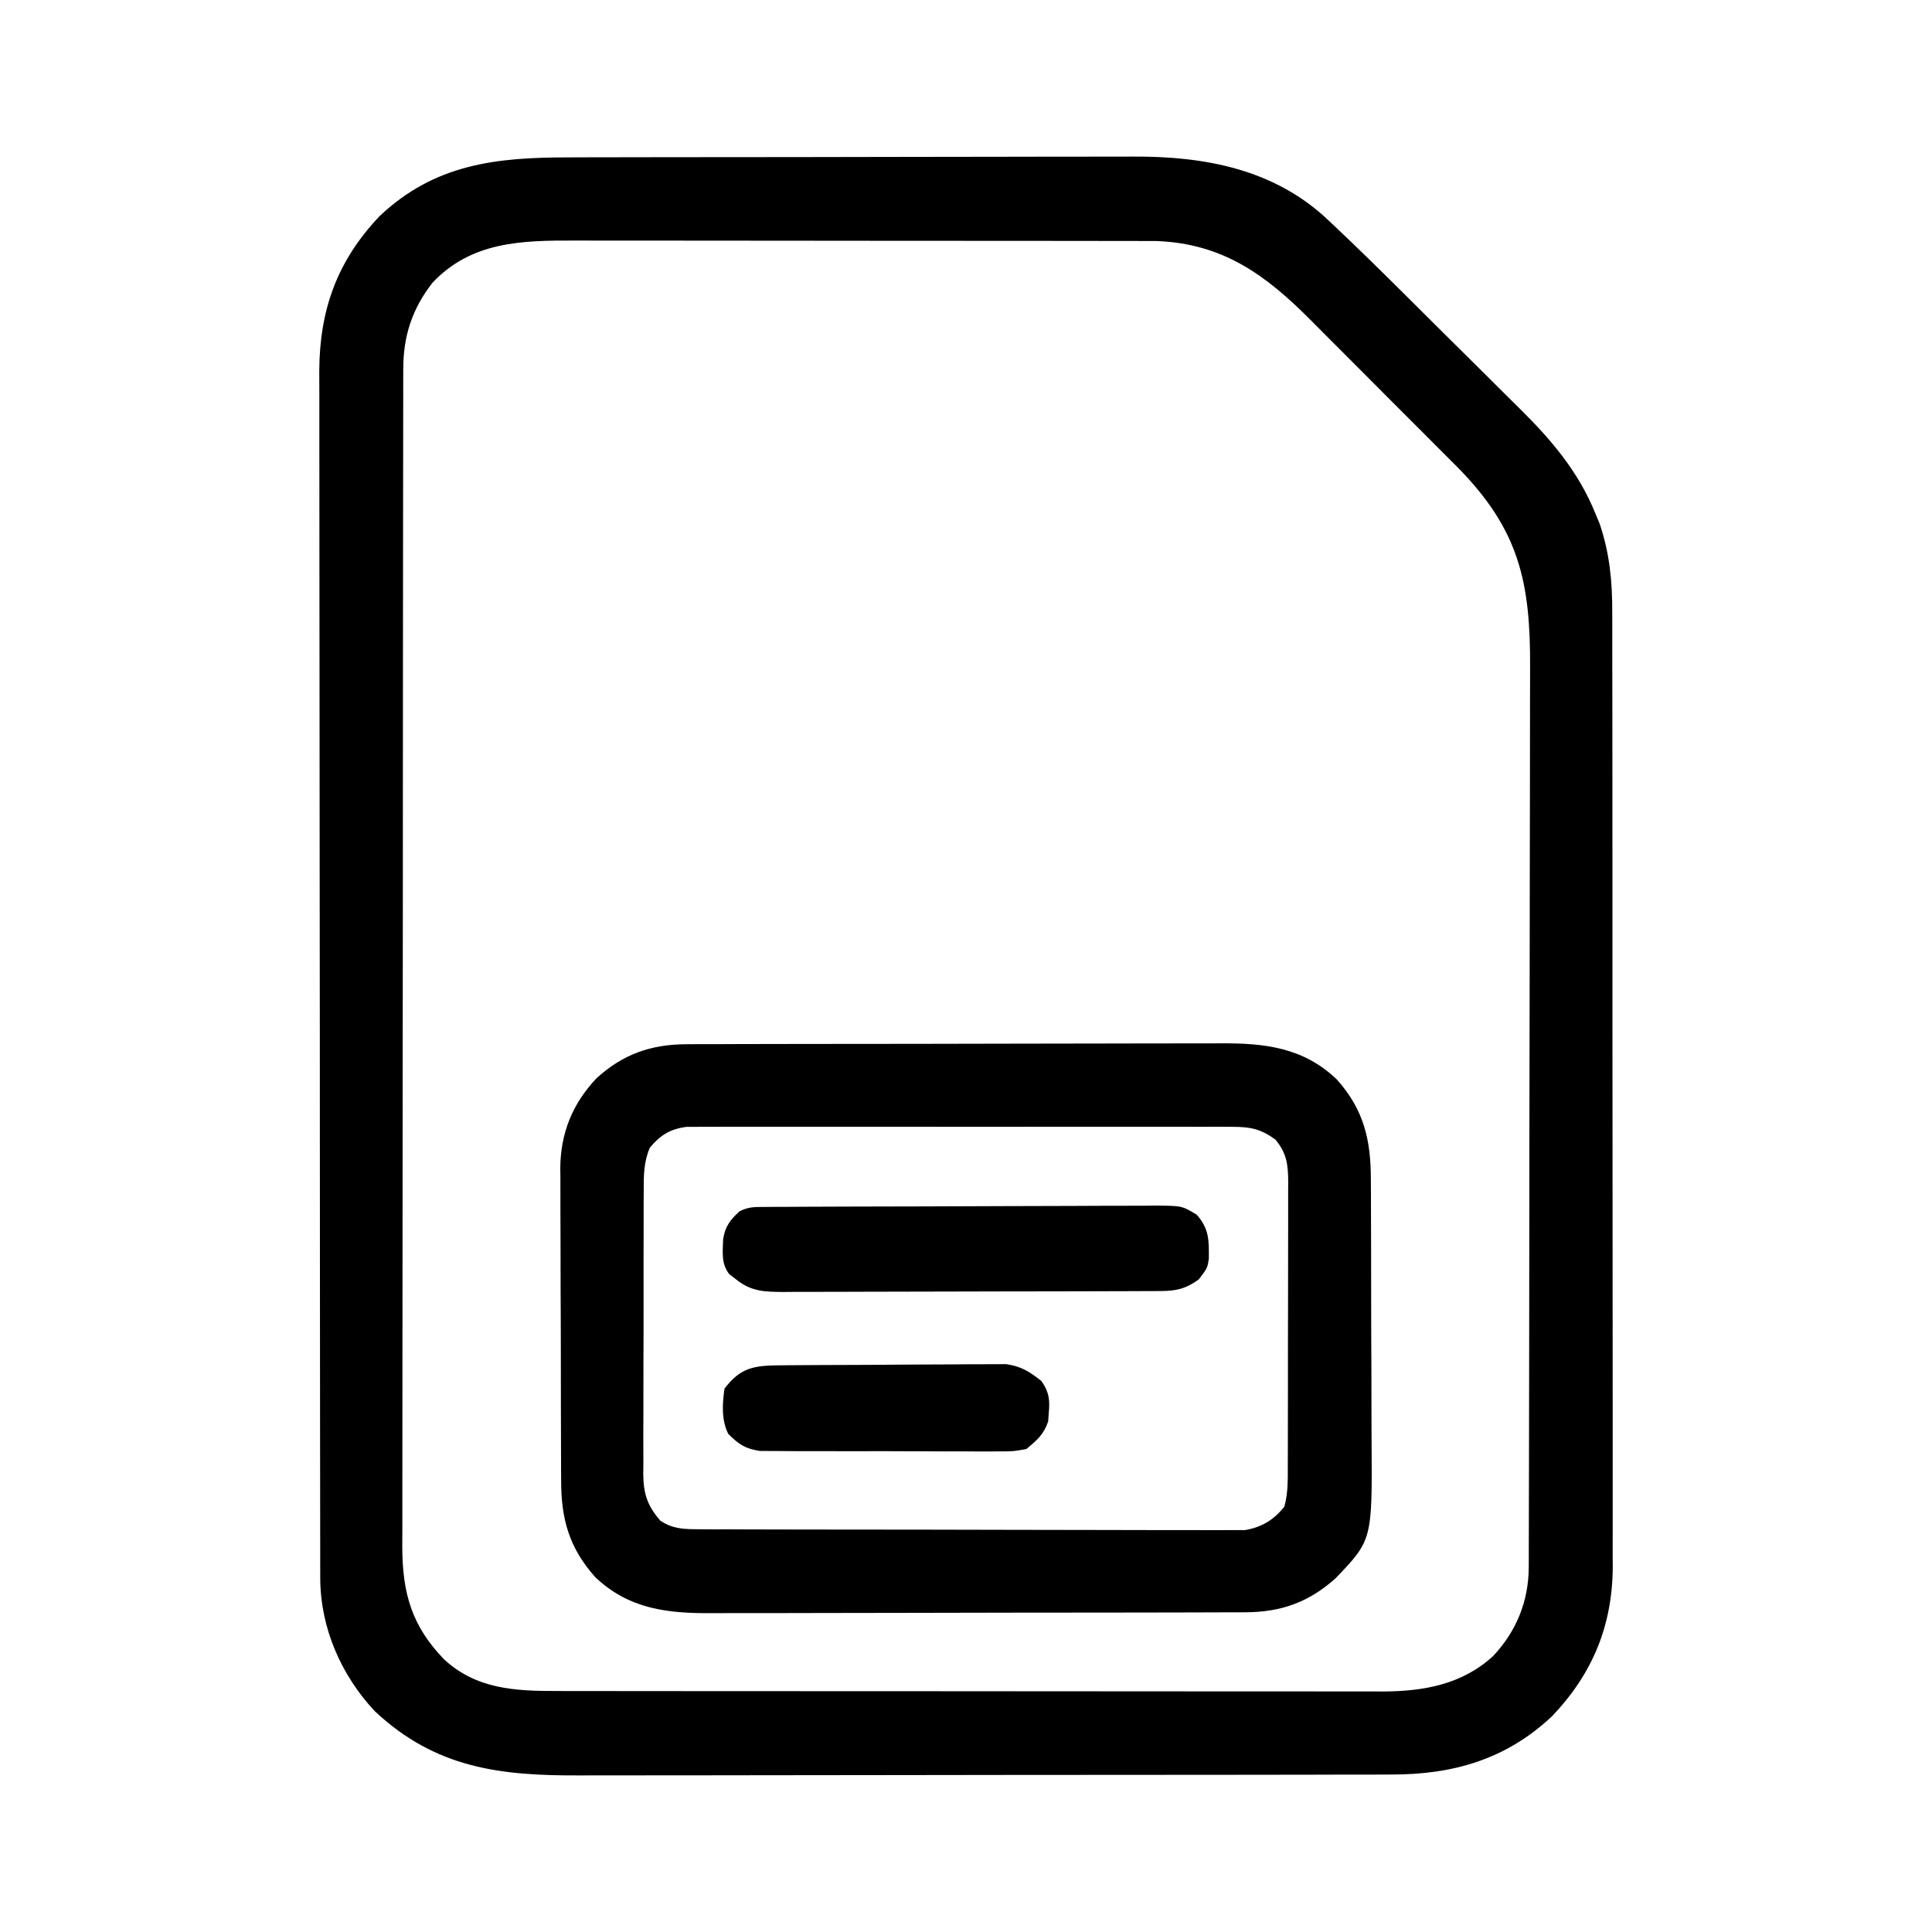
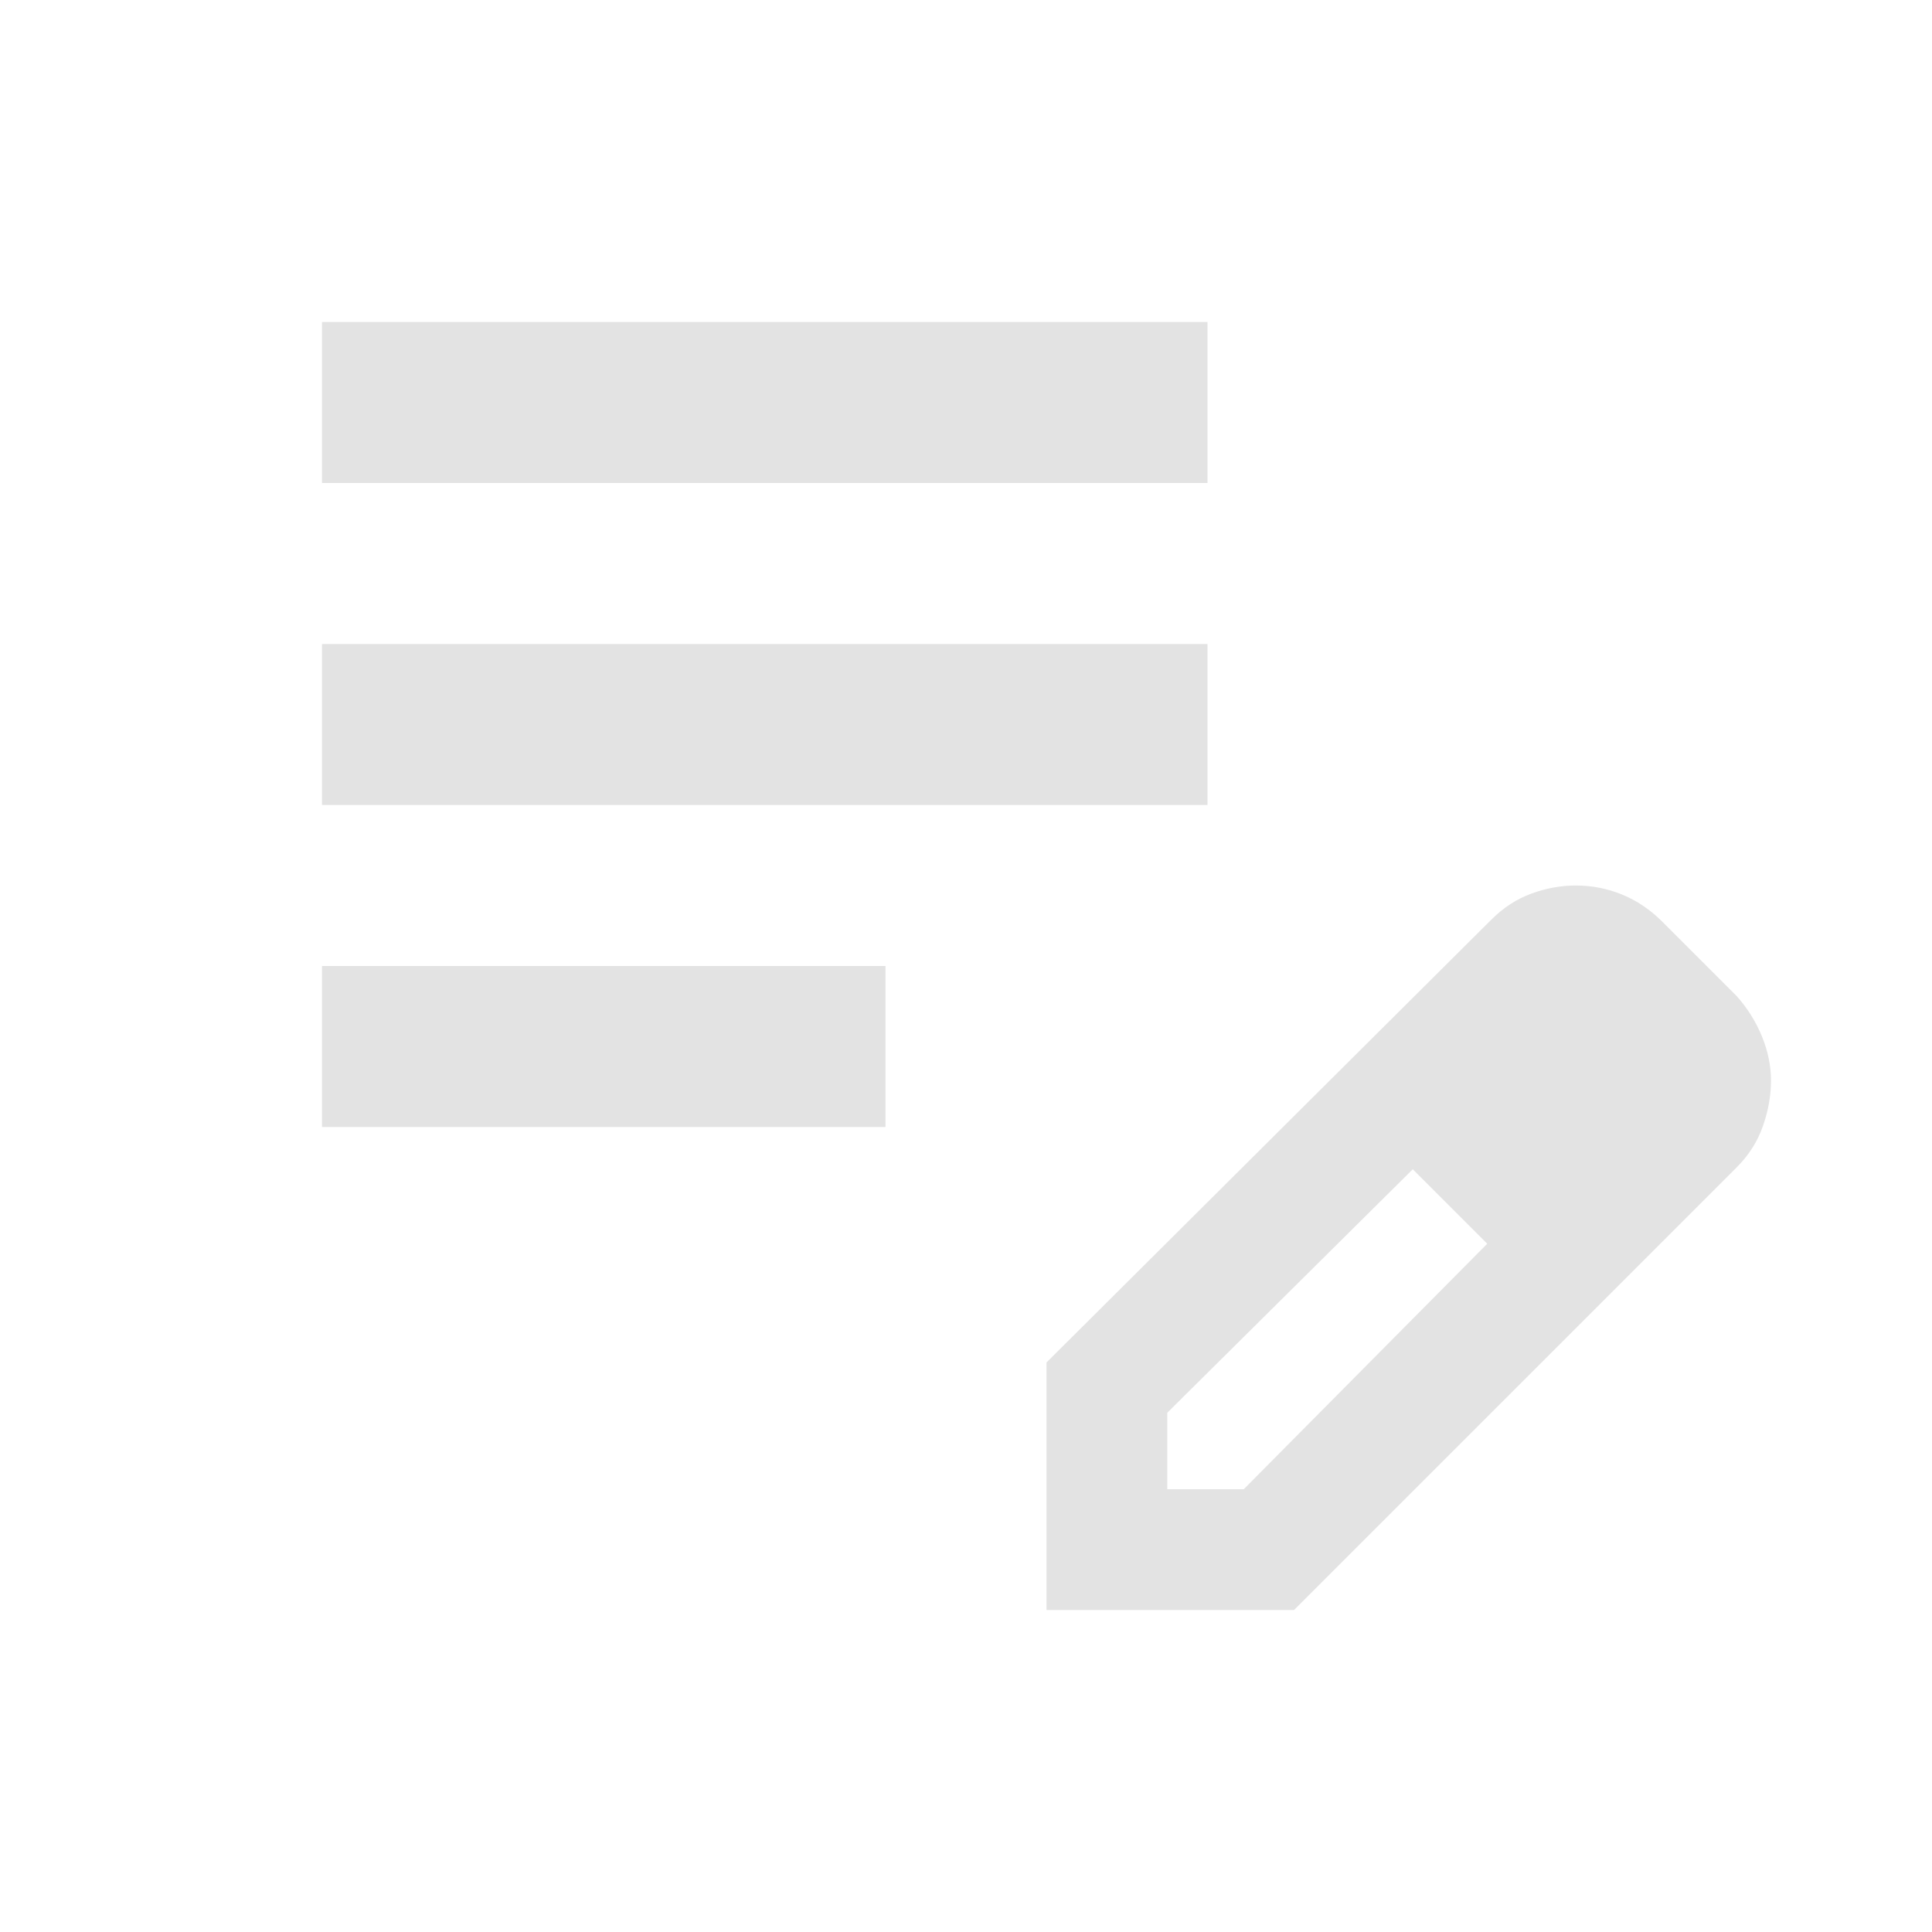
- <svg xmlns="http://www.w3.org/2000/svg" version="1.1" width="512" height="512" fill="gray">
-   <path d="M0 0 C1.778 -0.006 3.557 -0.013 5.335 -0.02 C10.144 -0.038 14.952 -0.043 19.76 -0.044 C22.772 -0.045 25.783 -0.05 28.795 -0.055 C39.324 -0.073 49.853 -0.082 60.381 -0.08 C70.16 -0.079 79.937 -0.1 89.716 -0.132 C98.14 -0.158 106.564 -0.168 114.988 -0.167 C120.006 -0.167 125.025 -0.172 130.043 -0.194 C134.769 -0.213 139.495 -0.213 144.222 -0.198 C145.944 -0.196 147.666 -0.201 149.387 -0.213 C168.49 -0.34 187.121 3.076 201.443 16.753 C202.001 17.277 202.558 17.8 203.132 18.34 C209.231 24.096 215.208 29.977 221.156 35.888 C221.731 36.459 222.306 37.03 222.898 37.619 C225.931 40.63 228.96 43.645 231.987 46.663 C235.082 49.746 238.188 52.818 241.296 55.887 C243.719 58.283 246.133 60.688 248.544 63.096 C249.685 64.232 250.829 65.365 251.976 66.494 C260.386 74.774 267.659 83.32 272.132 94.416 C272.51 95.326 272.888 96.236 273.277 97.173 C275.911 105.047 276.611 112.377 276.581 120.656 C276.584 121.77 276.588 122.884 276.592 124.032 C276.602 127.749 276.598 131.466 276.594 135.182 C276.599 137.854 276.604 140.525 276.61 143.197 C276.623 149.691 276.625 156.185 276.622 162.679 C276.62 167.96 276.622 173.241 276.626 178.523 C276.627 179.276 276.628 180.029 276.628 180.805 C276.629 182.335 276.631 183.865 276.632 185.394 C276.643 199.729 276.641 214.063 276.634 228.398 C276.629 241.493 276.641 254.589 276.66 267.685 C276.679 281.15 276.687 294.616 276.683 308.082 C276.682 315.634 276.684 323.186 276.698 330.738 C276.71 337.168 276.711 343.598 276.699 350.028 C276.693 353.305 276.694 356.581 276.704 359.858 C276.715 363.42 276.707 366.982 276.694 370.544 C276.701 371.565 276.709 372.586 276.716 373.638 C276.601 389.13 271.376 401.776 260.738 413.001 C248.54 424.549 234.377 428.614 217.886 428.558 C216.884 428.562 215.882 428.567 214.85 428.572 C211.519 428.584 208.188 428.583 204.856 428.581 C202.457 428.587 200.058 428.594 197.659 428.601 C191.833 428.617 186.007 428.624 180.181 428.625 C175.44 428.626 170.699 428.63 165.957 428.636 C152.484 428.654 139.012 428.663 125.539 428.661 C124.814 428.661 124.089 428.661 123.342 428.661 C122.253 428.661 122.253 428.661 121.142 428.661 C109.391 428.66 97.64 428.679 85.889 428.707 C73.793 428.736 61.697 428.75 49.601 428.748 C42.822 428.748 36.043 428.753 29.264 428.775 C22.883 428.794 16.502 428.794 10.121 428.78 C7.79 428.777 5.458 428.782 3.127 428.794 C-18.142 428.898 -35.21 426.904 -51.356 411.771 C-60.325 402.199 -65.795 389.613 -65.812 376.461 C-65.815 375.288 -65.819 374.115 -65.823 372.907 C-65.822 371.622 -65.822 370.338 -65.821 369.014 C-65.823 367.632 -65.826 366.251 -65.83 364.869 C-65.838 361.073 -65.839 357.276 -65.84 353.48 C-65.842 349.385 -65.85 345.29 -65.856 341.195 C-65.87 332.24 -65.876 323.285 -65.88 314.331 C-65.883 308.737 -65.887 303.144 -65.892 297.55 C-65.904 282.058 -65.914 266.567 -65.918 251.075 C-65.918 250.083 -65.918 249.092 -65.918 248.07 C-65.919 247.077 -65.919 246.083 -65.919 245.059 C-65.92 243.045 -65.92 241.032 -65.92 239.018 C-65.921 238.019 -65.921 237.02 -65.921 235.991 C-65.925 219.814 -65.942 203.636 -65.966 187.459 C-65.99 170.843 -66.002 154.227 -66.003 137.611 C-66.004 128.285 -66.01 118.959 -66.028 109.632 C-66.043 101.689 -66.048 93.745 -66.04 85.802 C-66.036 81.752 -66.037 77.702 -66.051 73.652 C-66.064 69.938 -66.063 66.223 -66.051 62.509 C-66.048 60.543 -66.06 58.577 -66.072 56.61 C-65.982 40.352 -61.342 27.445 -50.098 15.58 C-35.498 1.758 -19.222 -0.013 0 0 Z M-36.075 33.228 C-41.453 40.137 -43.801 47.322 -43.812 56 C-43.815 57.147 -43.819 58.293 -43.823 59.474 C-43.822 60.729 -43.822 61.984 -43.821 63.277 C-43.823 64.627 -43.826 65.977 -43.83 67.327 C-43.838 71.036 -43.839 74.745 -43.84 78.454 C-43.842 82.455 -43.85 86.456 -43.856 90.457 C-43.87 99.205 -43.876 107.953 -43.88 116.701 C-43.883 122.164 -43.887 127.628 -43.892 133.091 C-43.904 148.221 -43.914 163.351 -43.918 178.481 C-43.918 179.449 -43.918 180.417 -43.918 181.415 C-43.919 182.385 -43.919 183.356 -43.919 184.355 C-43.92 186.322 -43.92 188.289 -43.92 190.255 C-43.921 191.231 -43.921 192.206 -43.921 193.211 C-43.925 209.015 -43.942 224.818 -43.966 240.622 C-43.989 256.851 -44.002 273.081 -44.003 289.31 C-44.004 298.421 -44.01 307.531 -44.028 316.642 C-44.043 324.4 -44.048 332.158 -44.04 339.917 C-44.036 343.873 -44.037 347.83 -44.051 351.787 C-44.064 355.413 -44.063 359.04 -44.051 362.666 C-44.048 364.59 -44.06 366.514 -44.072 368.438 C-44.003 380.609 -41.529 389.2 -33.016 398.013 C-24.459 405.964 -14.149 406.444 -2.946 406.424 C-1.984 406.427 -1.021 406.429 -0.029 406.431 C3.187 406.437 6.404 406.437 9.62 406.436 C11.93 406.439 14.24 406.442 16.55 406.446 C22.818 406.455 29.087 406.457 35.356 406.458 C39.274 406.458 43.192 406.461 47.11 406.463 C60.077 406.472 73.045 406.477 86.012 406.476 C87.06 406.476 87.06 406.476 88.129 406.476 C89.177 406.476 89.177 406.476 90.247 406.476 C101.576 406.475 112.905 406.485 124.233 406.499 C135.88 406.513 147.526 406.52 159.172 406.519 C165.705 406.519 172.237 406.522 178.77 406.533 C184.916 406.542 191.061 406.542 197.206 406.535 C199.458 406.534 201.71 406.536 203.961 406.542 C207.043 406.55 210.124 406.545 213.205 406.538 C214.089 406.543 214.974 406.548 215.885 406.553 C226.724 406.494 236.815 404.669 245.007 397.166 C251.204 390.586 254.434 382.57 254.454 373.573 C254.461 372.185 254.461 372.185 254.468 370.77 C254.467 369.762 254.467 368.755 254.467 367.716 C254.473 366.1 254.473 366.1 254.478 364.452 C254.489 360.836 254.493 357.219 254.497 353.603 C254.503 351.013 254.51 348.422 254.517 345.832 C254.536 338.053 254.547 330.275 254.555 322.496 C254.56 318.829 254.565 315.161 254.57 311.494 C254.587 299.296 254.602 287.097 254.609 274.898 C254.611 271.735 254.613 268.571 254.615 265.407 C254.615 264.621 254.616 263.835 254.616 263.025 C254.625 250.298 254.65 237.571 254.683 224.844 C254.716 211.764 254.734 198.684 254.737 185.604 C254.739 178.266 254.748 170.927 254.773 163.589 C254.797 156.681 254.801 149.774 254.791 142.866 C254.79 140.336 254.796 137.807 254.81 135.277 C254.927 112.565 251.914 98.729 235.679 82.217 C233.891 80.419 232.096 78.628 230.3 76.837 C229.034 75.566 227.767 74.294 226.501 73.022 C223.859 70.372 221.212 67.727 218.561 65.085 C215.183 61.72 211.822 58.338 208.465 54.952 C205.858 52.326 203.242 49.71 200.623 47.097 C199.38 45.855 198.141 44.609 196.905 43.361 C184.792 31.143 173.404 22.788 155.677 22.162 C154.429 22.16 153.181 22.159 151.895 22.157 C151.193 22.155 150.491 22.152 149.768 22.15 C147.439 22.144 145.11 22.144 142.781 22.145 C141.102 22.142 139.422 22.139 137.743 22.135 C133.197 22.126 128.652 22.124 124.106 22.123 C121.262 22.123 118.419 22.12 115.575 22.118 C105.643 22.109 95.711 22.104 85.779 22.105 C76.538 22.106 67.298 22.095 58.057 22.079 C50.108 22.066 42.158 22.061 34.209 22.062 C29.468 22.062 24.727 22.059 19.986 22.049 C15.526 22.039 11.066 22.039 6.606 22.046 C4.975 22.047 3.344 22.045 1.713 22.039 C-12.441 21.989 -25.778 22.295 -36.075 33.228 Z " fill="#000000" transform="translate(150.6802,41.70947)" />
-   <path d="M0 0 C0.99 -0.007 0.99 -0.007 1.999 -0.014 C4.191 -0.026 6.382 -0.025 8.573 -0.023 C10.153 -0.029 11.732 -0.036 13.311 -0.043 C17.588 -0.061 21.865 -0.066 26.142 -0.067 C28.819 -0.069 31.495 -0.073 34.171 -0.078 C43.521 -0.097 52.87 -0.105 62.22 -0.103 C70.915 -0.102 79.609 -0.123 88.304 -0.155 C95.786 -0.181 103.267 -0.192 110.748 -0.19 C115.209 -0.19 119.67 -0.195 124.131 -0.217 C128.331 -0.236 132.53 -0.236 136.729 -0.222 C138.263 -0.22 139.796 -0.224 141.33 -0.236 C153.182 -0.324 163.479 0.825 172.363 9.346 C179.531 17.361 181.384 25.386 181.373 35.884 C181.379 36.823 181.386 37.762 181.393 38.73 C181.412 41.82 181.416 44.911 181.418 48.002 C181.424 50.163 181.431 52.323 181.438 54.484 C181.45 59.01 181.454 63.536 181.453 68.061 C181.452 73.839 181.48 79.616 181.514 85.394 C181.537 89.857 181.541 94.32 181.539 98.783 C181.542 100.911 181.551 103.04 181.566 105.169 C181.74 131.397 181.74 131.397 172.004 141.549 C164.979 147.831 157.648 150.508 148.164 150.535 C147.504 150.539 146.845 150.544 146.165 150.549 C143.974 150.561 141.782 150.56 139.591 150.558 C138.012 150.564 136.432 150.571 134.853 150.578 C130.576 150.596 126.299 150.601 122.022 150.602 C119.346 150.603 116.669 150.608 113.993 150.613 C104.643 150.631 95.294 150.64 85.944 150.638 C77.249 150.637 68.555 150.658 59.86 150.69 C52.378 150.716 44.897 150.726 37.416 150.725 C32.955 150.725 28.494 150.73 24.033 150.751 C19.834 150.771 15.635 150.771 11.435 150.756 C9.901 150.754 8.368 150.759 6.834 150.771 C-5.022 150.859 -15.305 149.705 -24.199 141.193 C-31.119 133.44 -33.219 125.78 -33.208 115.565 C-33.215 114.605 -33.222 113.645 -33.229 112.656 C-33.248 109.49 -33.252 106.324 -33.254 103.158 C-33.26 100.949 -33.267 98.739 -33.274 96.53 C-33.286 91.9 -33.29 87.27 -33.289 82.639 C-33.288 76.724 -33.316 70.809 -33.35 64.893 C-33.372 60.329 -33.376 55.765 -33.375 51.201 C-33.378 49.021 -33.386 46.841 -33.402 44.661 C-33.422 41.603 -33.416 38.545 -33.404 35.487 C-33.421 34.153 -33.421 34.153 -33.438 32.791 C-33.346 23.506 -30.212 15.761 -23.84 9.021 C-16.882 2.671 -9.457 0.027 0 0 Z M-9.705 27.409 C-11.344 31.272 -11.345 34.877 -11.322 39.002 C-11.329 39.87 -11.336 40.739 -11.343 41.635 C-11.361 44.501 -11.357 47.366 -11.352 50.232 C-11.356 52.229 -11.361 54.225 -11.367 56.221 C-11.376 60.403 -11.374 64.585 -11.364 68.767 C-11.352 74.122 -11.373 79.476 -11.402 84.83 C-11.42 88.952 -11.42 93.074 -11.414 97.196 C-11.414 99.17 -11.42 101.144 -11.433 103.118 C-11.447 105.881 -11.437 108.642 -11.42 111.404 C-11.429 112.216 -11.439 113.028 -11.449 113.865 C-11.381 119.096 -10.457 122.167 -6.918 126.267 C-3.521 128.493 -0.637 128.523 3.369 128.535 C4.662 128.543 5.954 128.552 7.286 128.561 C8.717 128.56 10.147 128.559 11.578 128.558 C13.086 128.564 14.594 128.571 16.102 128.578 C20.197 128.596 24.292 128.601 28.387 128.602 C30.946 128.603 33.505 128.608 36.064 128.613 C44.993 128.631 53.921 128.64 62.85 128.638 C71.171 128.637 79.491 128.658 87.812 128.69 C94.958 128.716 102.103 128.726 109.249 128.725 C113.516 128.725 117.783 128.73 122.05 128.751 C126.064 128.771 130.077 128.771 134.091 128.756 C135.562 128.754 137.034 128.759 138.505 128.771 C140.517 128.787 142.529 128.775 144.541 128.762 C145.666 128.763 146.791 128.764 147.95 128.765 C152.347 128.066 155.659 126.06 158.44 122.557 C159.452 118.949 159.368 115.348 159.357 111.631 C159.362 110.761 159.367 109.89 159.372 108.993 C159.386 106.117 159.385 103.241 159.383 100.365 C159.387 98.365 159.391 96.365 159.396 94.365 C159.403 90.172 159.403 85.98 159.398 81.788 C159.392 76.417 159.409 71.046 159.432 65.674 C159.447 61.544 159.448 57.413 159.445 53.282 C159.445 51.302 159.45 49.322 159.46 47.341 C159.473 44.572 159.466 41.803 159.454 39.033 C159.462 38.216 159.47 37.399 159.478 36.557 C159.435 31.991 159.128 28.91 156.082 25.267 C152.187 22.431 149.45 21.891 144.668 21.886 C143.373 21.878 142.077 21.87 140.742 21.861 C139.314 21.867 137.886 21.873 136.457 21.879 C134.947 21.875 133.437 21.87 131.928 21.863 C127.833 21.85 123.738 21.855 119.643 21.864 C115.356 21.872 111.068 21.865 106.781 21.86 C99.582 21.855 92.383 21.862 85.184 21.876 C76.862 21.893 68.541 21.887 60.22 21.871 C53.073 21.857 45.927 21.855 38.78 21.863 C34.513 21.868 30.246 21.868 25.978 21.859 C21.966 21.85 17.954 21.856 13.942 21.873 C12.47 21.877 10.998 21.876 9.527 21.869 C7.516 21.861 5.506 21.873 3.496 21.886 C2.372 21.888 1.247 21.889 0.088 21.89 C-4.273 22.438 -6.909 24.059 -9.705 27.409 Z " fill="#000000" transform="translate(181.9179,276.7326)" />
-   <path d="M0 0 C0.972 -0.007 1.943 -0.014 2.944 -0.022 C4.014 -0.024 5.083 -0.027 6.185 -0.03 C7.871 -0.04 7.871 -0.04 9.591 -0.05 C13.322 -0.07 17.053 -0.081 20.784 -0.091 C22.056 -0.095 23.327 -0.099 24.638 -0.103 C30.673 -0.122 36.708 -0.137 42.743 -0.145 C49.708 -0.155 56.674 -0.181 63.639 -0.222 C69.673 -0.255 75.706 -0.267 81.74 -0.271 C84.306 -0.276 86.873 -0.288 89.439 -0.306 C93.028 -0.331 96.616 -0.33 100.205 -0.323 C101.269 -0.336 102.332 -0.348 103.428 -0.362 C110.635 -0.311 110.635 -0.311 114.526 2.052 C117.839 5.777 117.78 8.816 117.745 13.663 C117.389 16.147 117.389 16.147 115.077 19.21 C111.548 21.754 109.047 22.272 104.81 22.288 C103.871 22.293 102.932 22.299 101.964 22.305 C100.935 22.306 99.907 22.307 98.847 22.308 C97.22 22.316 97.22 22.316 95.56 22.323 C91.964 22.338 88.368 22.345 84.772 22.35 C82.277 22.356 79.783 22.362 77.288 22.368 C72.723 22.377 68.158 22.383 63.594 22.386 C57.547 22.39 51.5 22.402 45.453 22.428 C38.966 22.456 32.479 22.469 25.991 22.471 C23.517 22.474 21.043 22.482 18.568 22.495 C15.109 22.512 11.65 22.51 8.191 22.504 C7.166 22.513 6.141 22.522 5.086 22.532 C0.028 22.502 -3.509 22.46 -7.611 19.147 C-8.2 18.691 -8.789 18.235 -9.396 17.764 C-11.525 14.931 -11.069 12.013 -10.974 8.596 C-10.469 5.193 -9.124 3.439 -6.611 1.147 C-4.204 -0.056 -2.689 0.014 0 0 Z " fill="#000000" transform="translate(202.6107,319.8528)" />
-   <path d="M0 0 C0.674 -0.007 1.347 -0.013 2.041 -0.02 C4.269 -0.04 6.496 -0.051 8.723 -0.061 C9.485 -0.065 10.247 -0.069 11.033 -0.074 C15.066 -0.094 19.099 -0.109 23.133 -0.118 C27.292 -0.129 31.451 -0.164 35.611 -0.203 C38.815 -0.23 42.019 -0.238 45.224 -0.241 C46.757 -0.246 48.29 -0.258 49.822 -0.276 C51.972 -0.301 54.12 -0.3 56.27 -0.293 C57.491 -0.299 58.712 -0.305 59.97 -0.311 C63.999 0.274 66.161 1.669 69.329 4.177 C71.334 7.046 71.595 9.164 71.266 12.615 C71.214 13.356 71.161 14.097 71.106 14.861 C69.948 18.312 68.124 19.874 65.329 22.177 C61.952 22.805 61.952 22.805 58.048 22.808 C56.976 22.819 56.976 22.819 55.883 22.83 C53.531 22.847 51.181 22.827 48.829 22.806 C47.189 22.807 45.549 22.809 43.909 22.813 C40.476 22.816 37.043 22.801 33.61 22.774 C29.215 22.74 24.821 22.746 20.426 22.765 C17.04 22.775 13.655 22.766 10.27 22.751 C8.65 22.746 7.029 22.746 5.409 22.753 C3.142 22.758 0.877 22.738 -1.39 22.71 C-2.678 22.704 -3.967 22.698 -5.294 22.692 C-9.226 22.092 -10.877 20.951 -13.671 18.177 C-15.53 14.46 -15.25 10.224 -14.671 6.177 C-10.415 0.541 -6.759 0.055 0 0 Z " fill="#000000" transform="translate(206.6711,361.823)" />
+ <svg xmlns="http://www.w3.org/2000/svg" height="24px" viewBox="0 -960 960 960" width="24px" fill="#e3e3e3">
+   <path d="M160-400v-80h280v80H160Zm0-160v-80h440v80H160Zm0-160v-80h440v80H160Zm360 560v-123l221-220q9-9 20-13t22-4q12 0 23 4.5t20 13.5l37 37q8 9 12.5 20t4.5 22q0 11-4 22.5T863-380L643-160H520Zm300-263-37-37 37 37ZM580-220h38l121-122-18-19-19-18-122 121v38Zm141-141-19-18 37 37-18-19Z" />
</svg>
